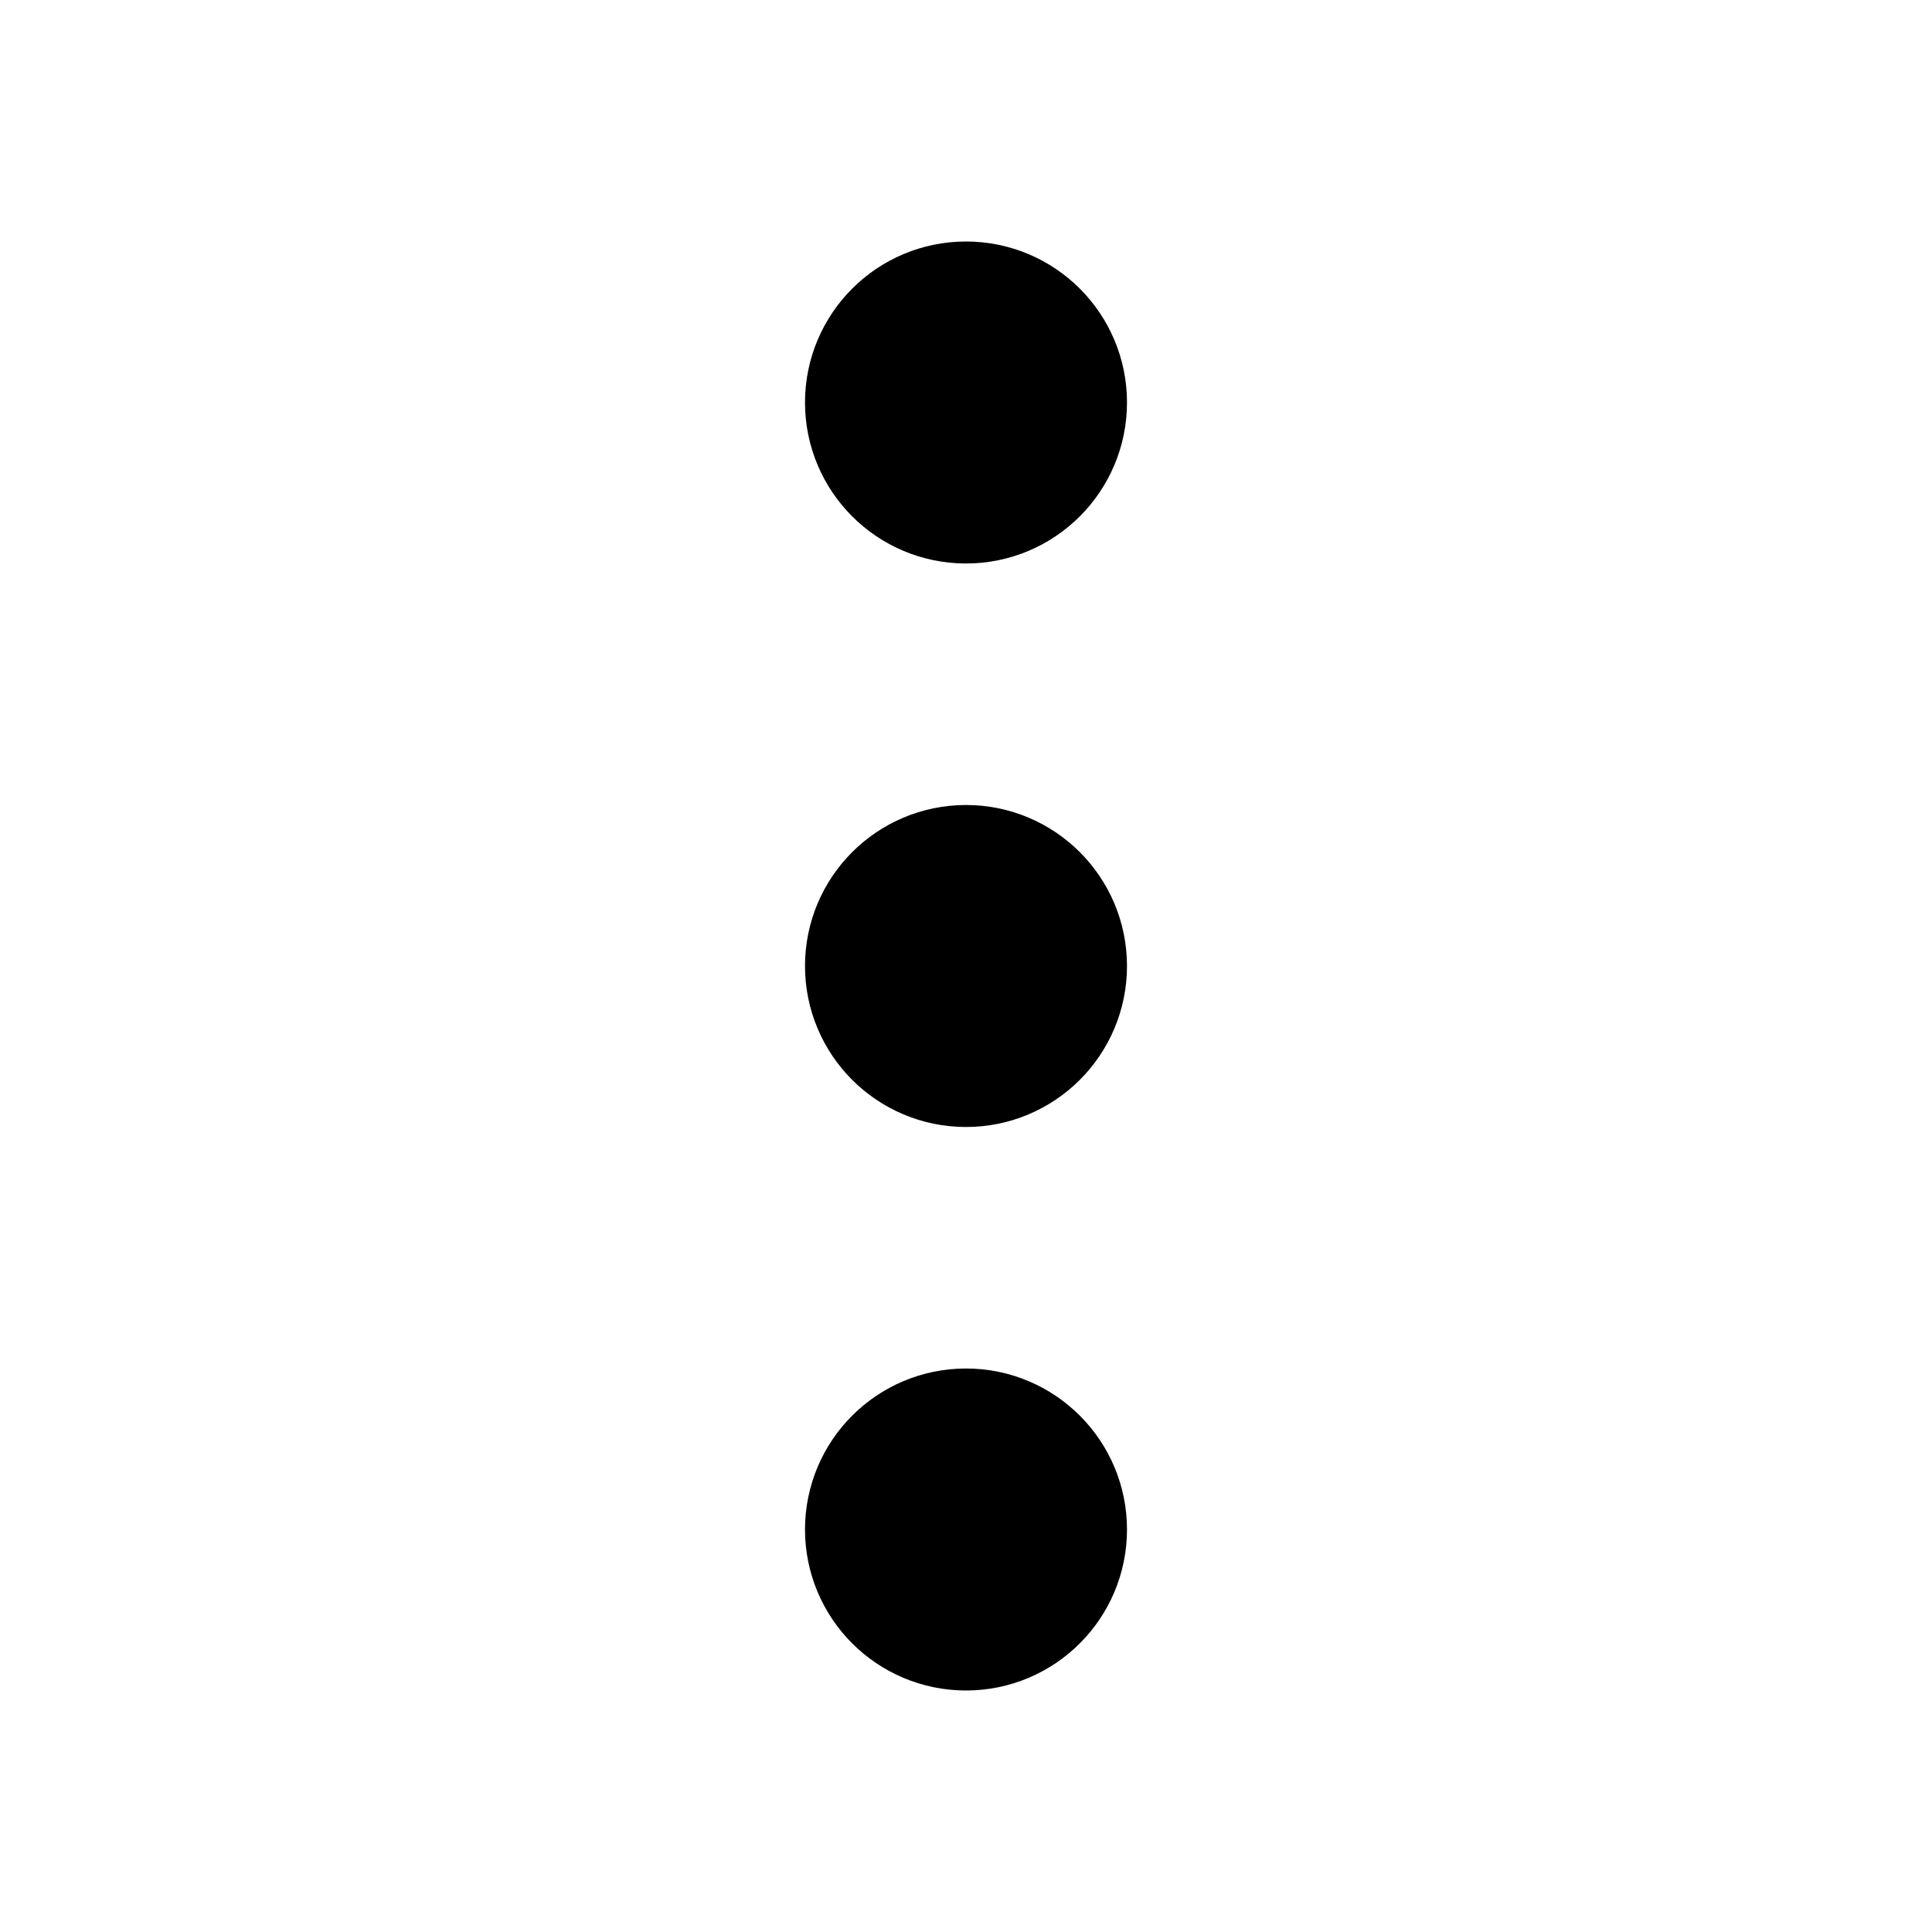
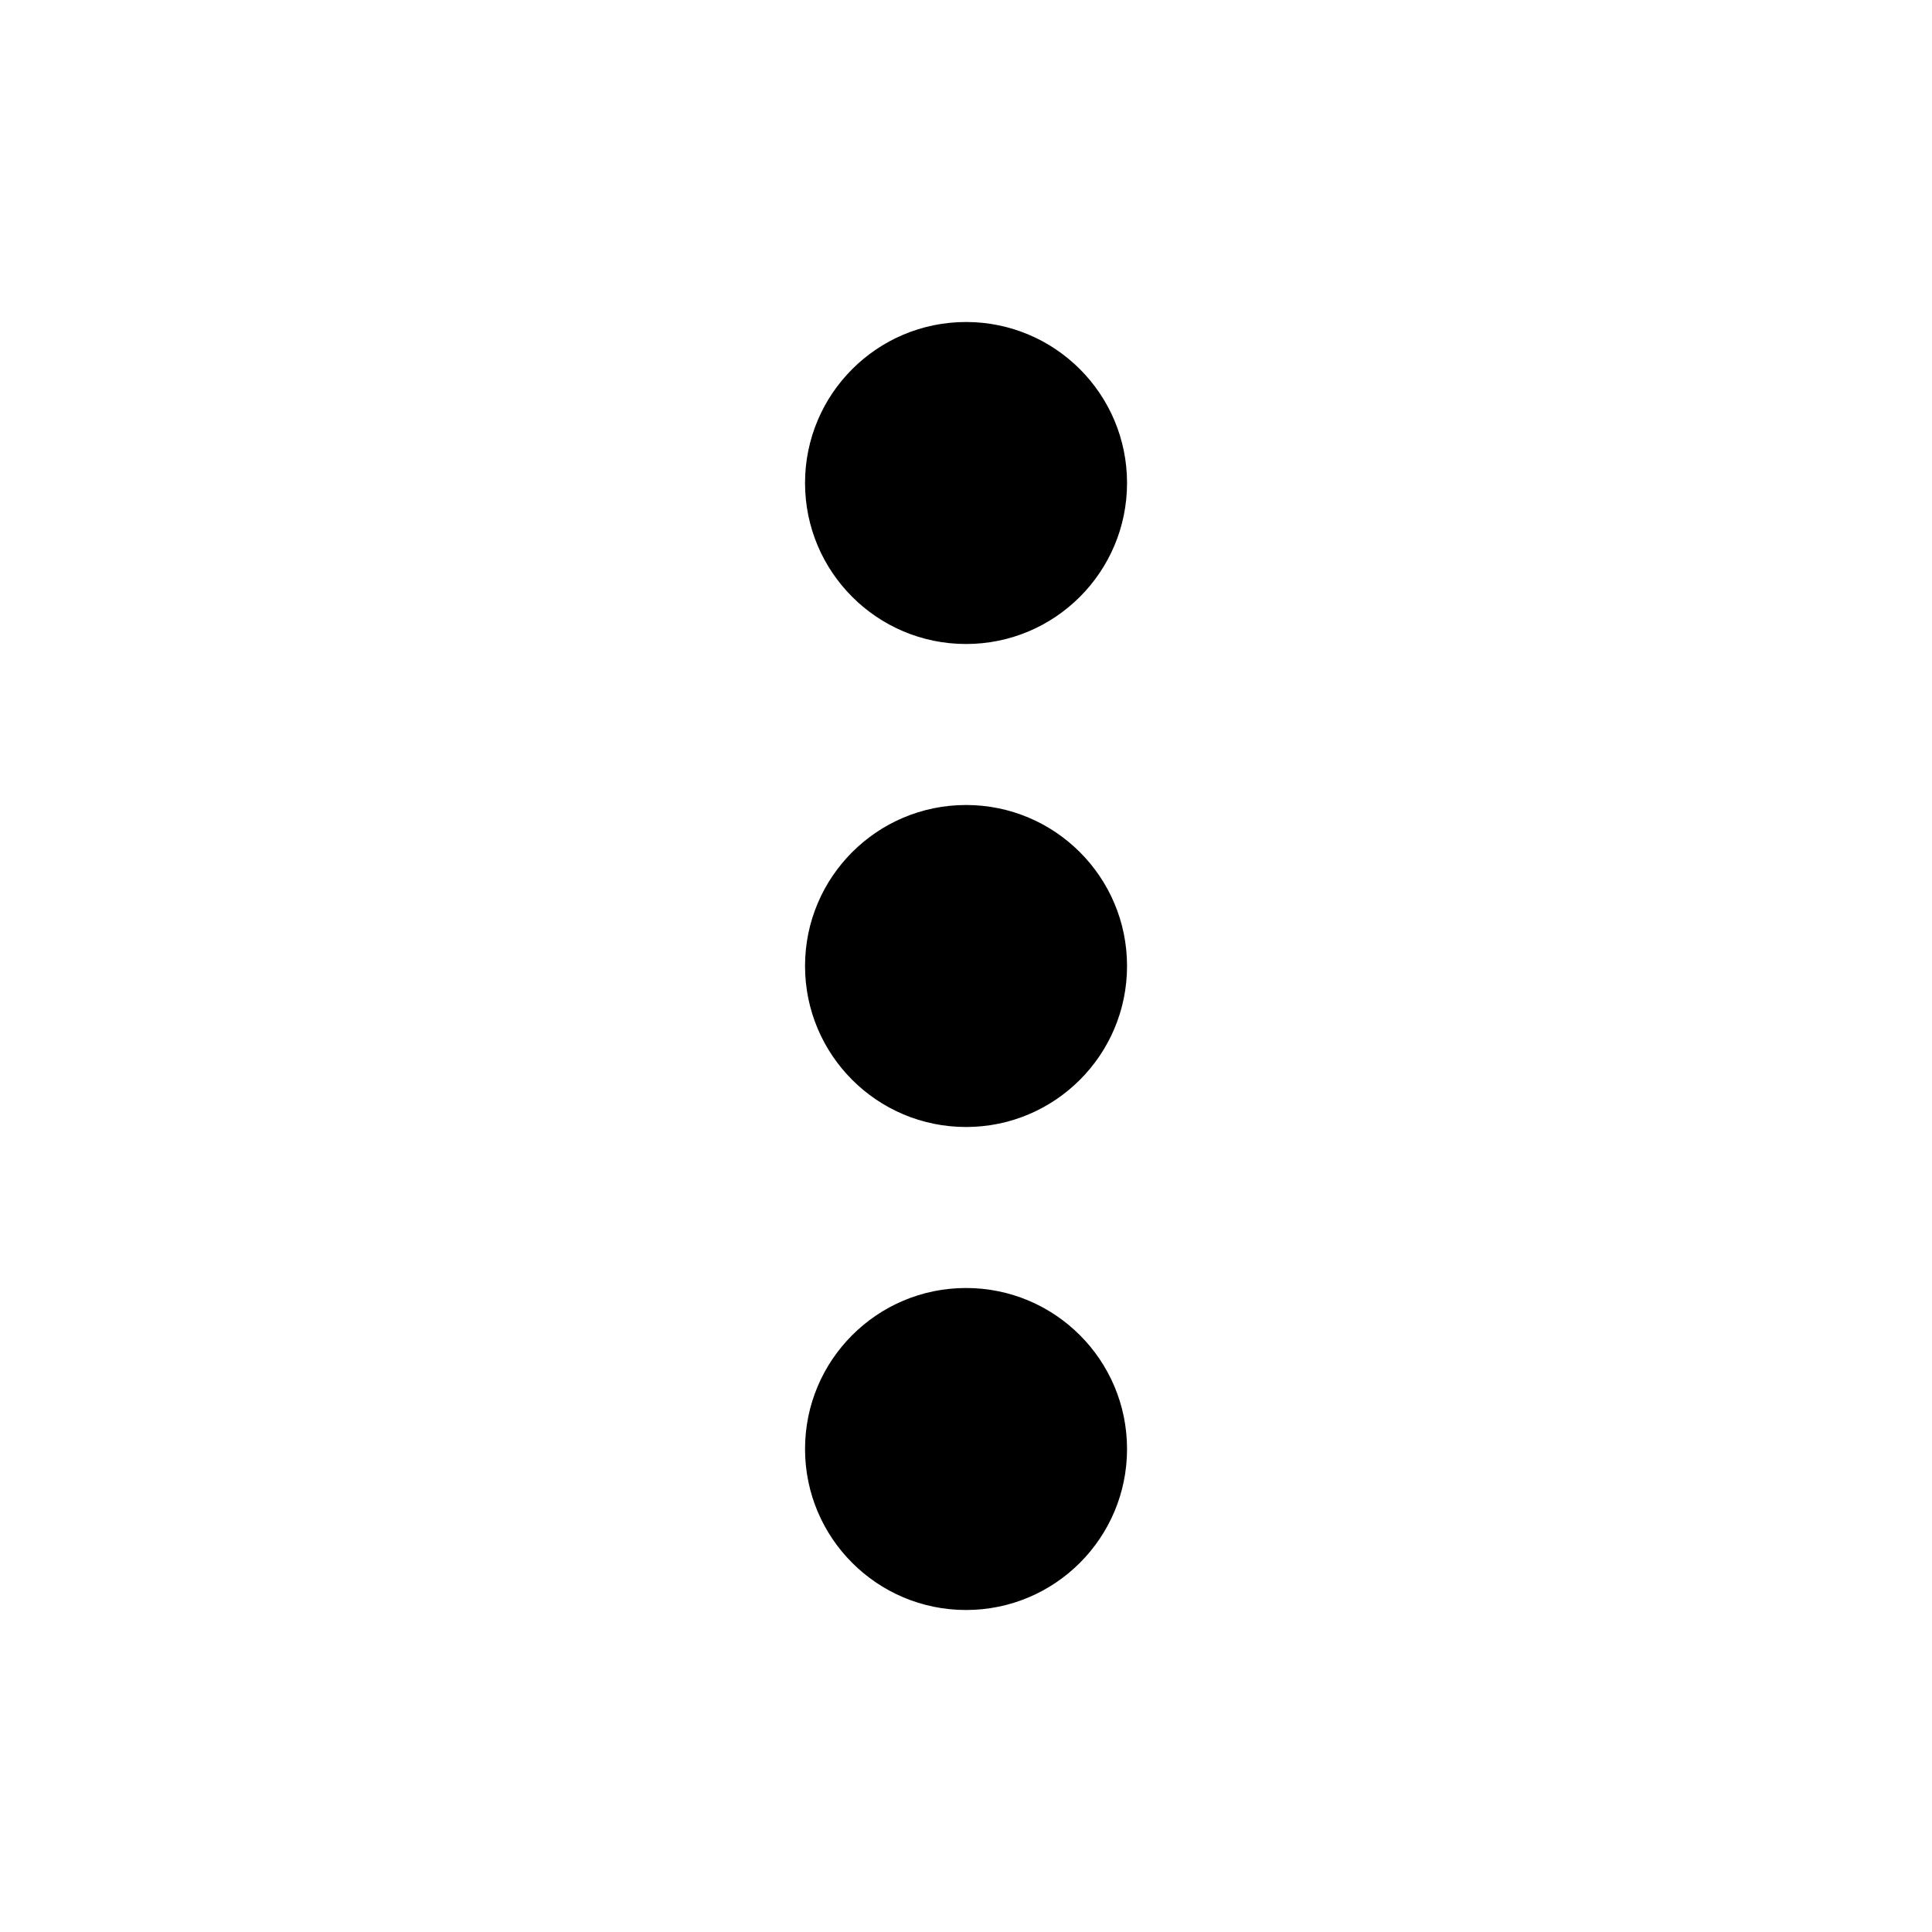
- <svg xmlns="http://www.w3.org/2000/svg" class="lucide lucide-ellipsis-vertical" width="24" height="24" viewBox="0 0 24 24" fill="none" stroke="currentColor" stroke-width="2" stroke-linecap="round" stroke-linejoin="round">
-   <circle cx="12" cy="12" r="1" />
-   <circle cx="12" cy="5" r="1" />
-   <circle cx="12" cy="19" r="1" />
+ <svg xmlns="http://www.w3.org/2000/svg" width="24" height="24" viewBox="0 0 24 24" fill="currentColor">
+   <path d="M12 8a2 2 0 1 0 .001-4A2 2 0 0 0 12 8zm0 2a2 2 0 1 0 .001 4A2 2 0 0 0 12 10zm0 6a2 2 0 1 0 .001 4A2 2 0 0 0 12 16z" />
</svg>
